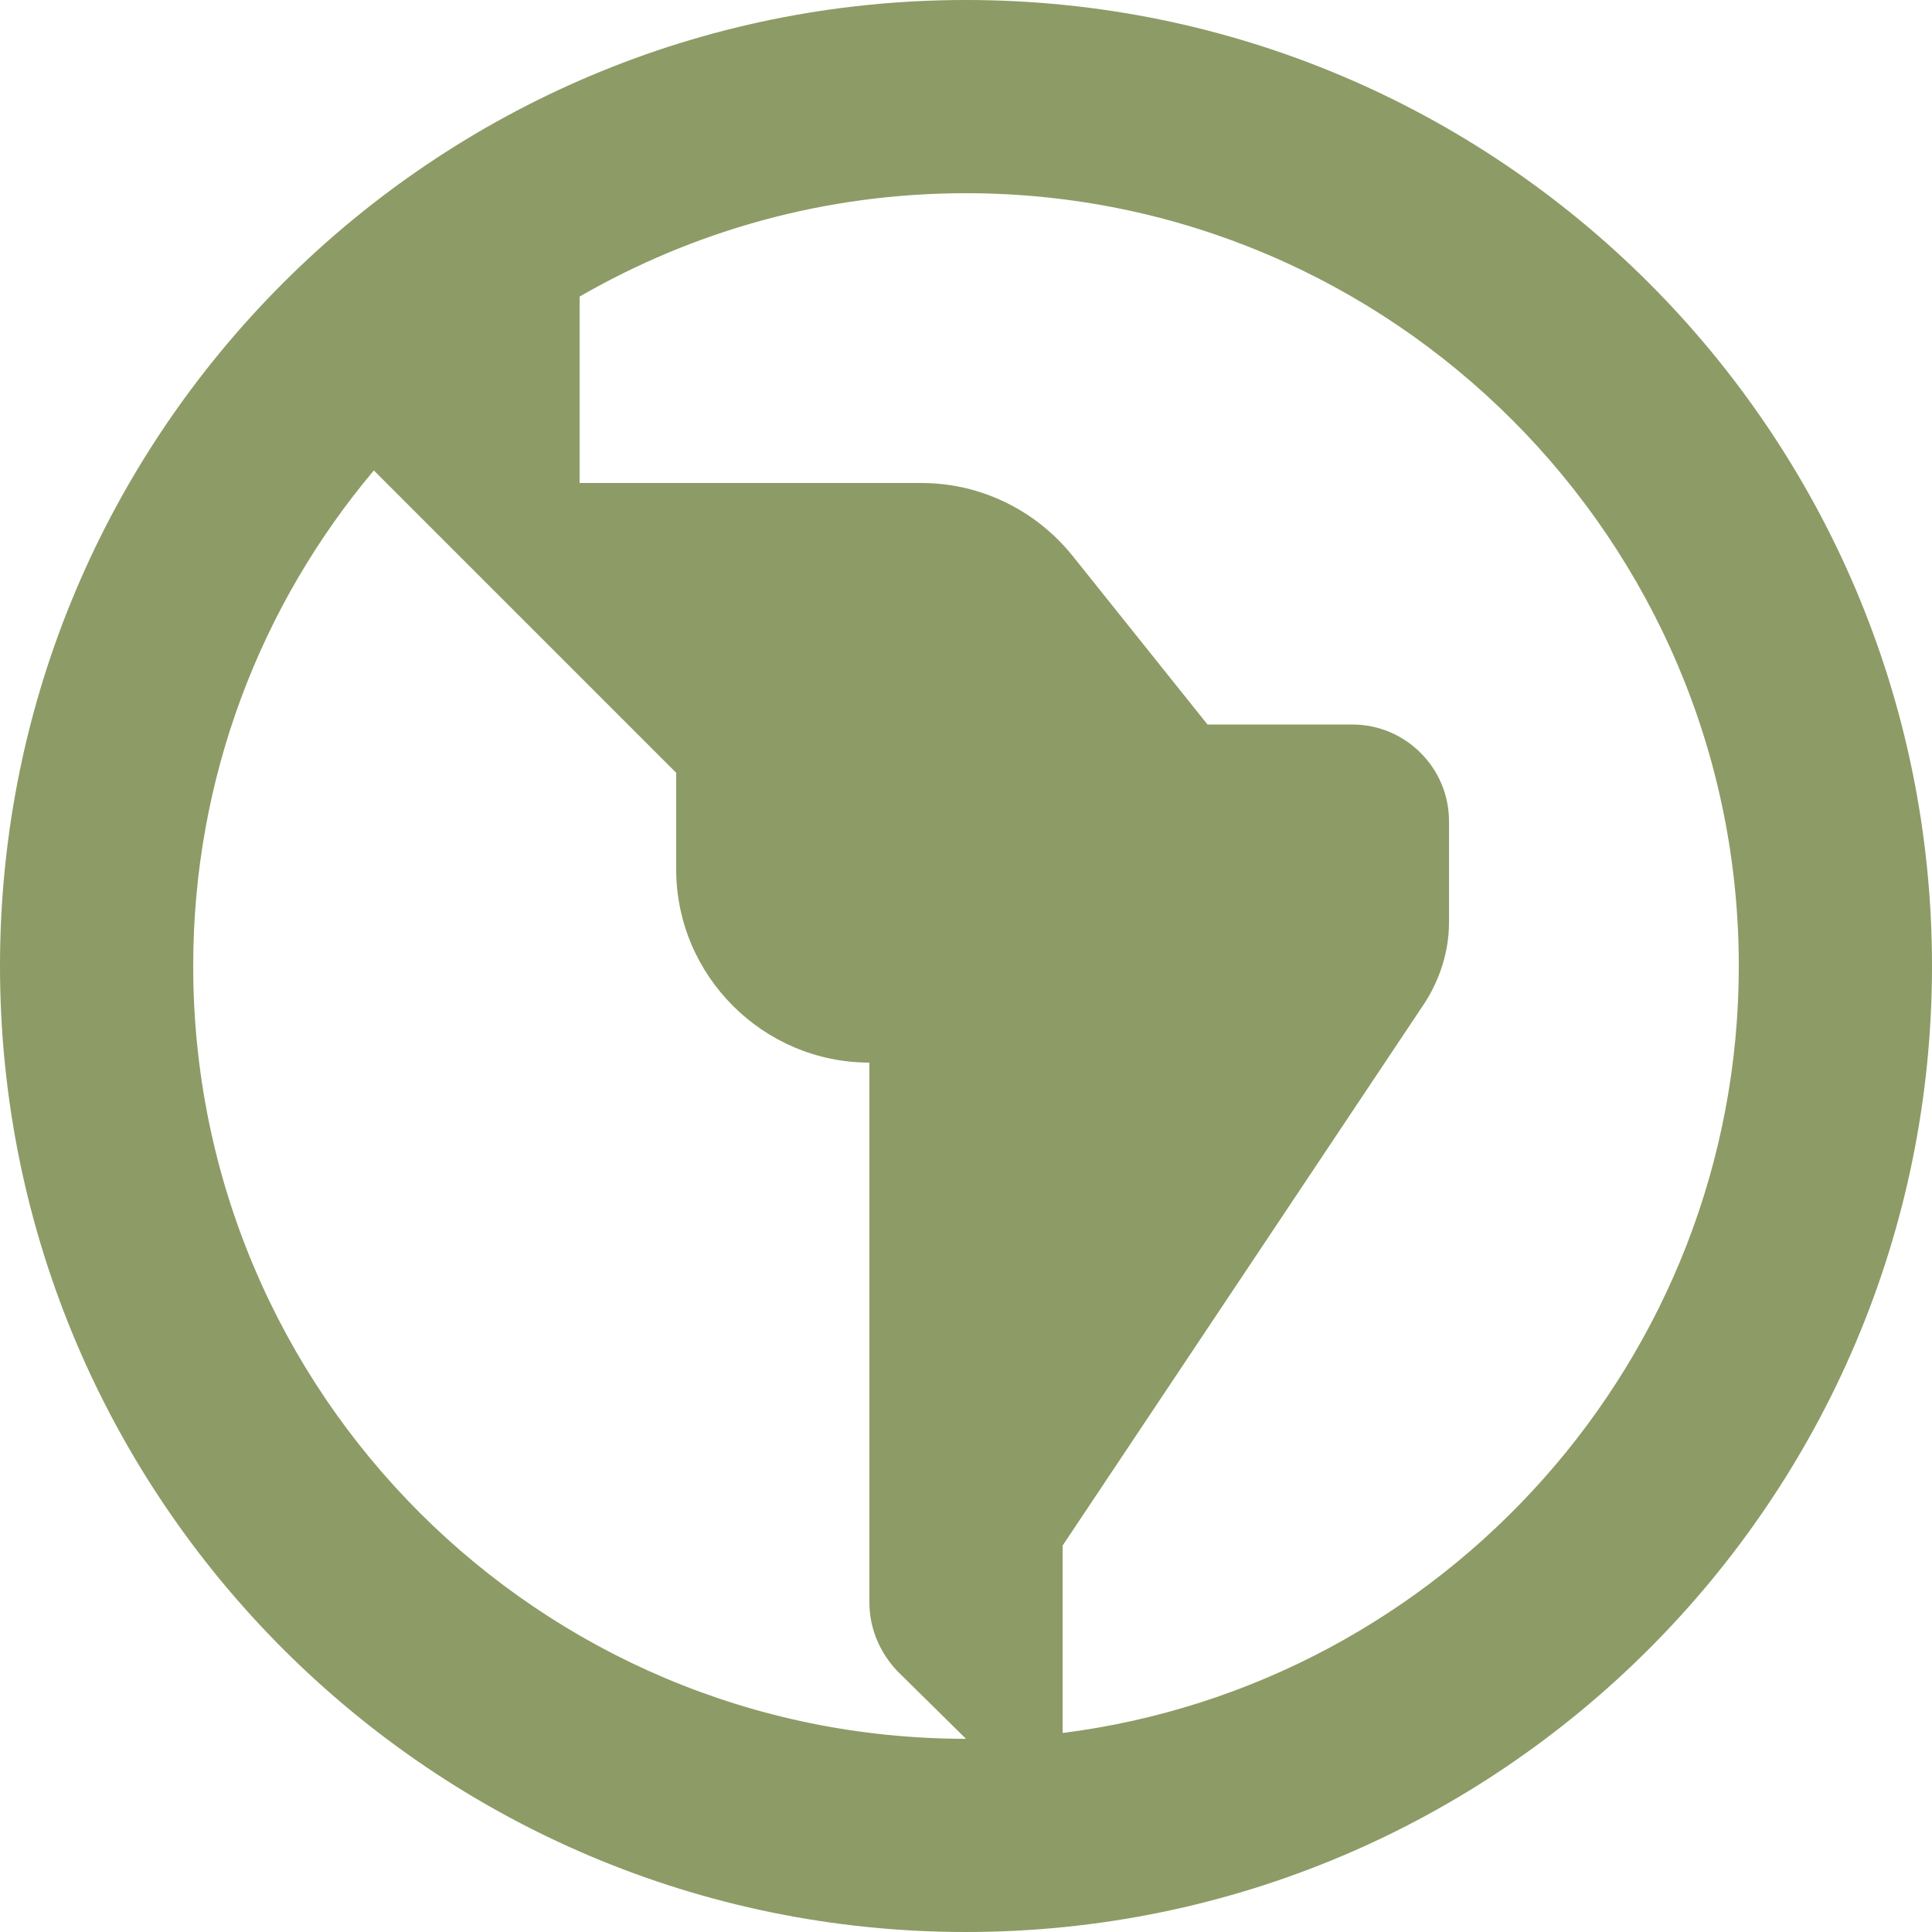
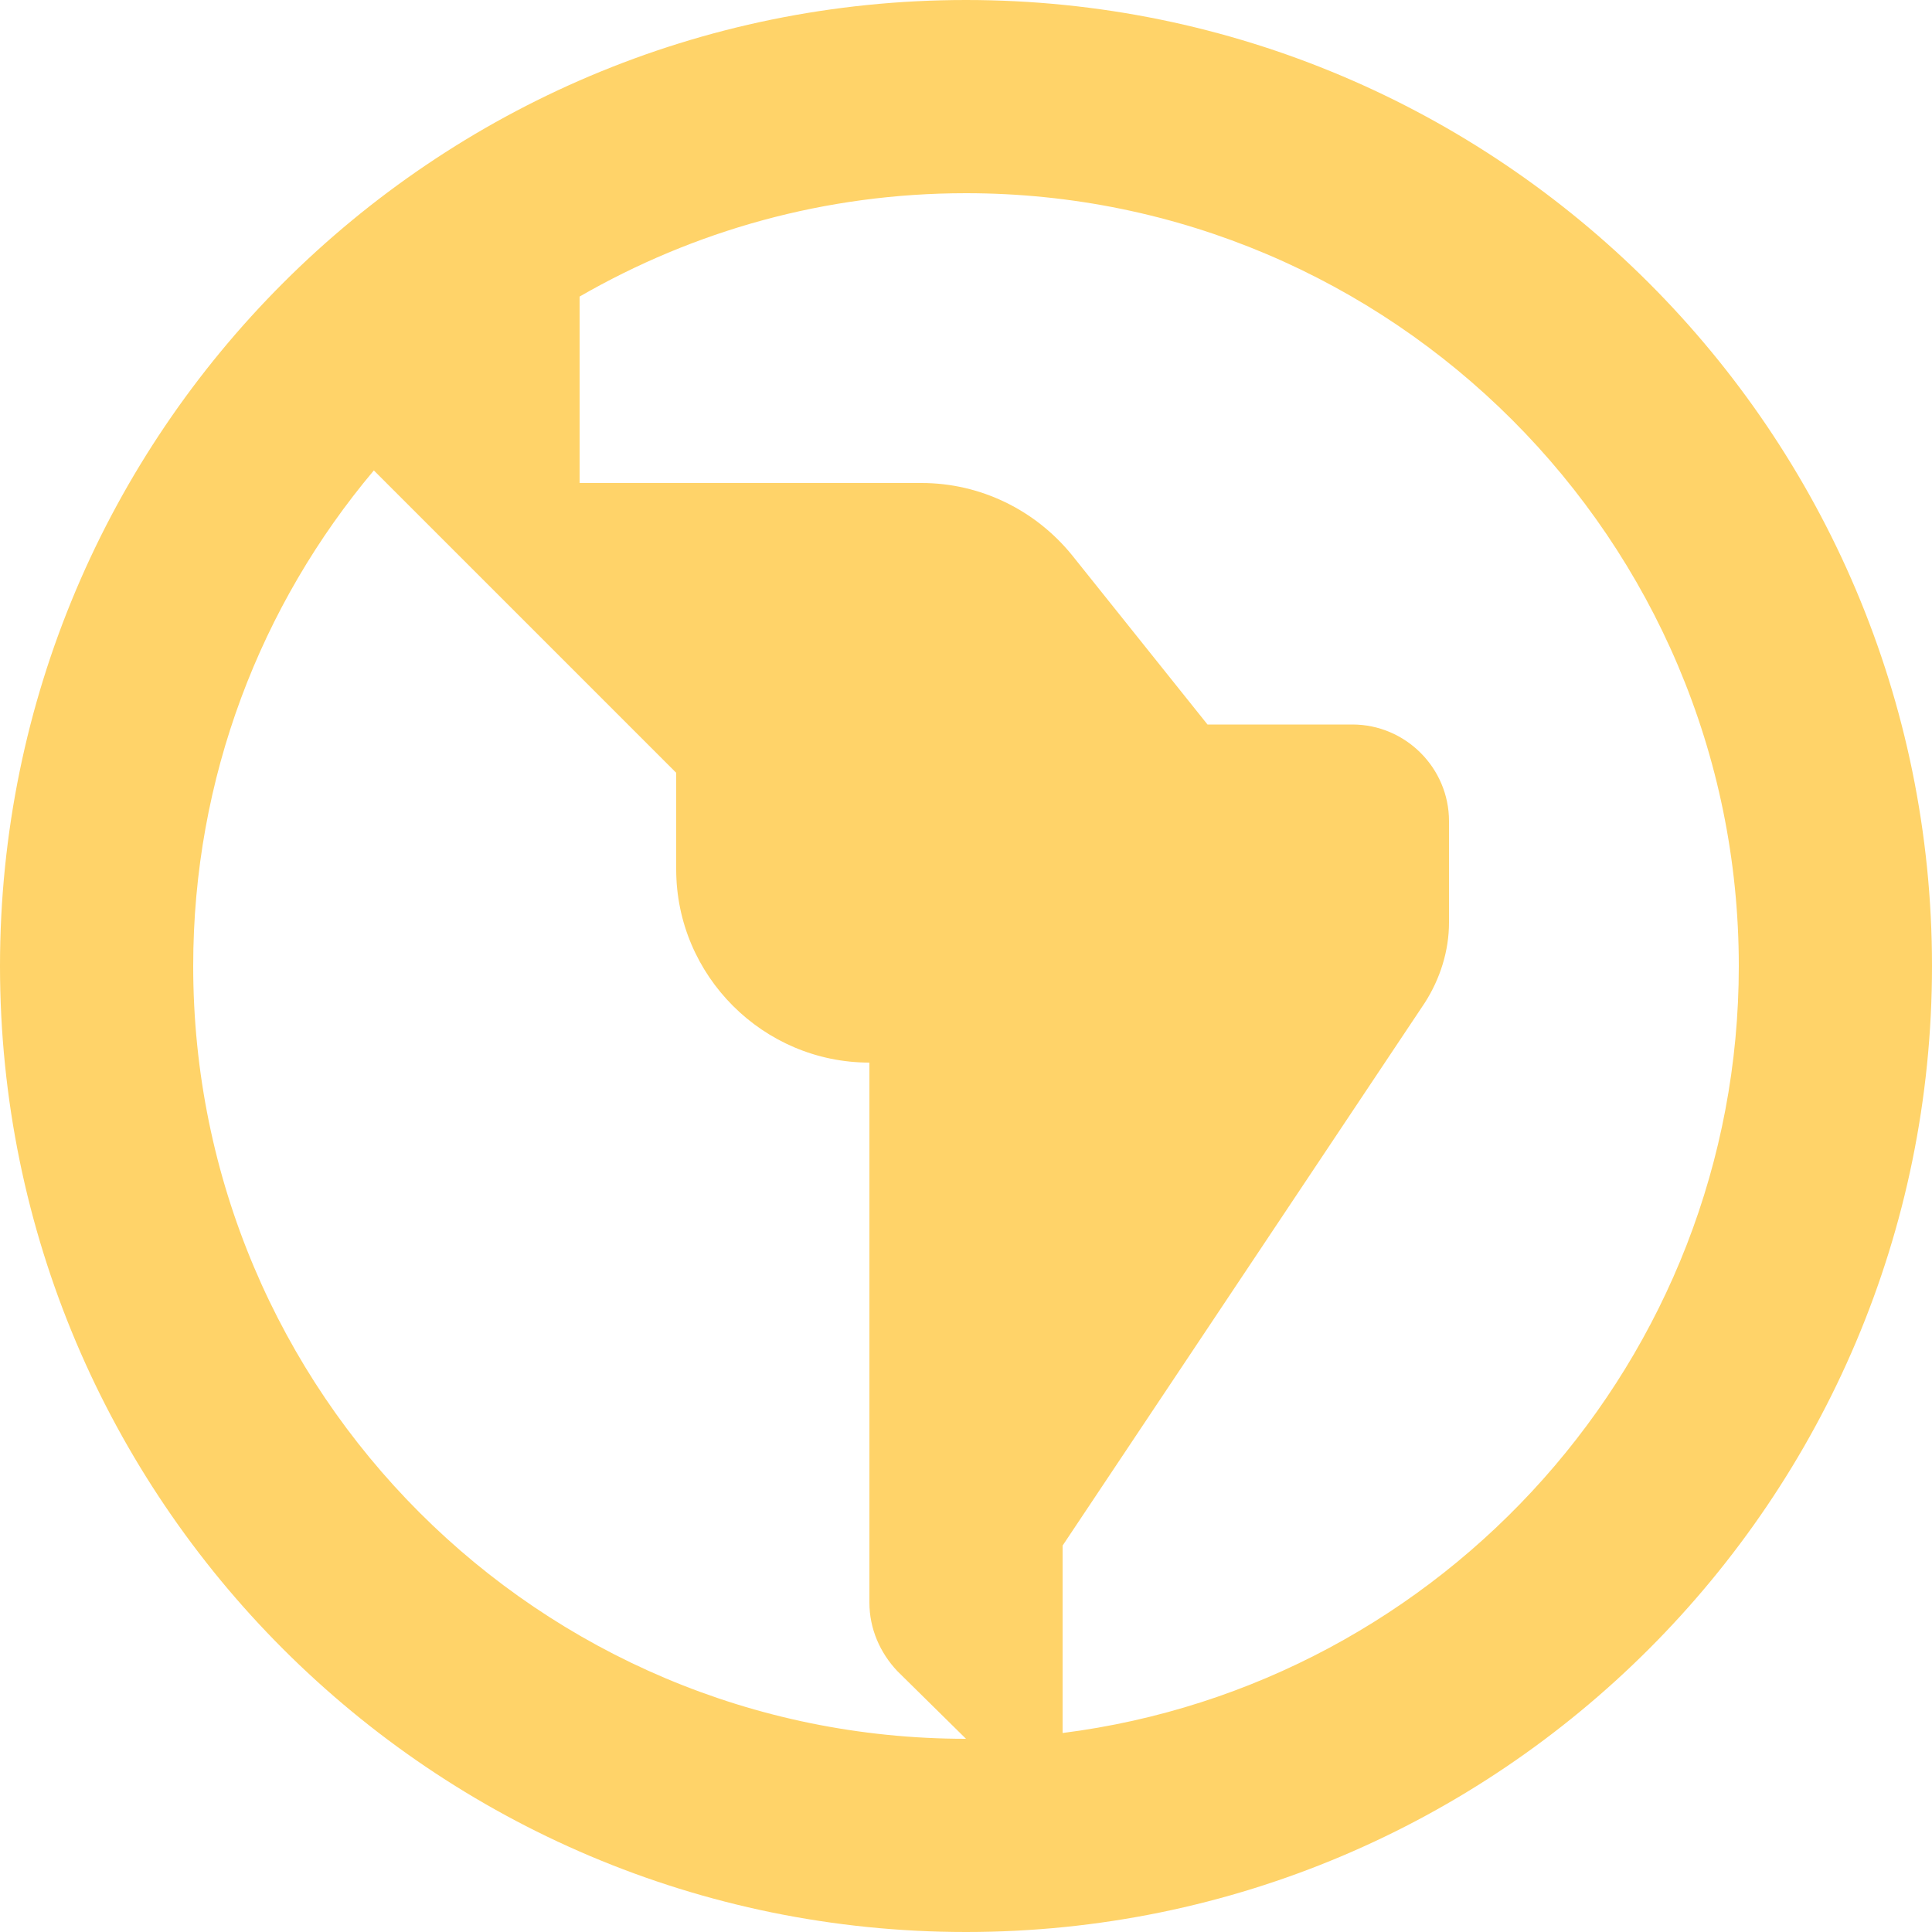
<svg xmlns="http://www.w3.org/2000/svg" width="20" height="20" viewBox="0 0 20 20" fill="none">
-   <path d="M10 0C4.48 0 0 4.48 0 10C0 15.52 4.48 20 10 20C15.52 20 20 15.52 20 10C20 4.48 15.52 0 10 0ZM2 10C2 8.05 2.7 6.26 3.87 4.87L7 8V9C7 10.1 7.9 11 9 11V16.59C9 16.86 9.11 17.11 9.29 17.3L10 18C5.58 18 2 14.42 2 10ZM11 17.94V16L14.75 10.38C14.91 10.13 15 9.84 15 9.55V8.5C15 7.95 14.55 7.5 14 7.5H12.5L11.1 5.75C10.72 5.28 10.15 5 9.54 5H6V3.07C7.18 2.39 8.54 2 10 2C14.41 2 18 5.59 18 10C18 14.07 14.94 17.44 11 17.94Z" fill="#8D9B66" />
+   <path d="M10 0C4.48 0 0 4.48 0 10C0 15.52 4.48 20 10 20C15.52 20 20 15.52 20 10C20 4.48 15.52 0 10 0ZM2 10C2 8.05 2.7 6.26 3.87 4.87L7 8V9C7 10.1 7.9 11 9 11V16.59C9 16.86 9.11 17.11 9.29 17.3L10 18C5.58 18 2 14.42 2 10ZM11 17.94V16L14.75 10.38C14.91 10.13 15 9.84 15 9.55V8.5C15 7.95 14.55 7.5 14 7.5H12.5L11.1 5.75C10.72 5.28 10.15 5 9.54 5H6V3.07C7.18 2.39 8.54 2 10 2C14.41 2 18 5.59 18 10C18 14.07 14.94 17.44 11 17.94Z" fill="#FFD369" />
</svg>
